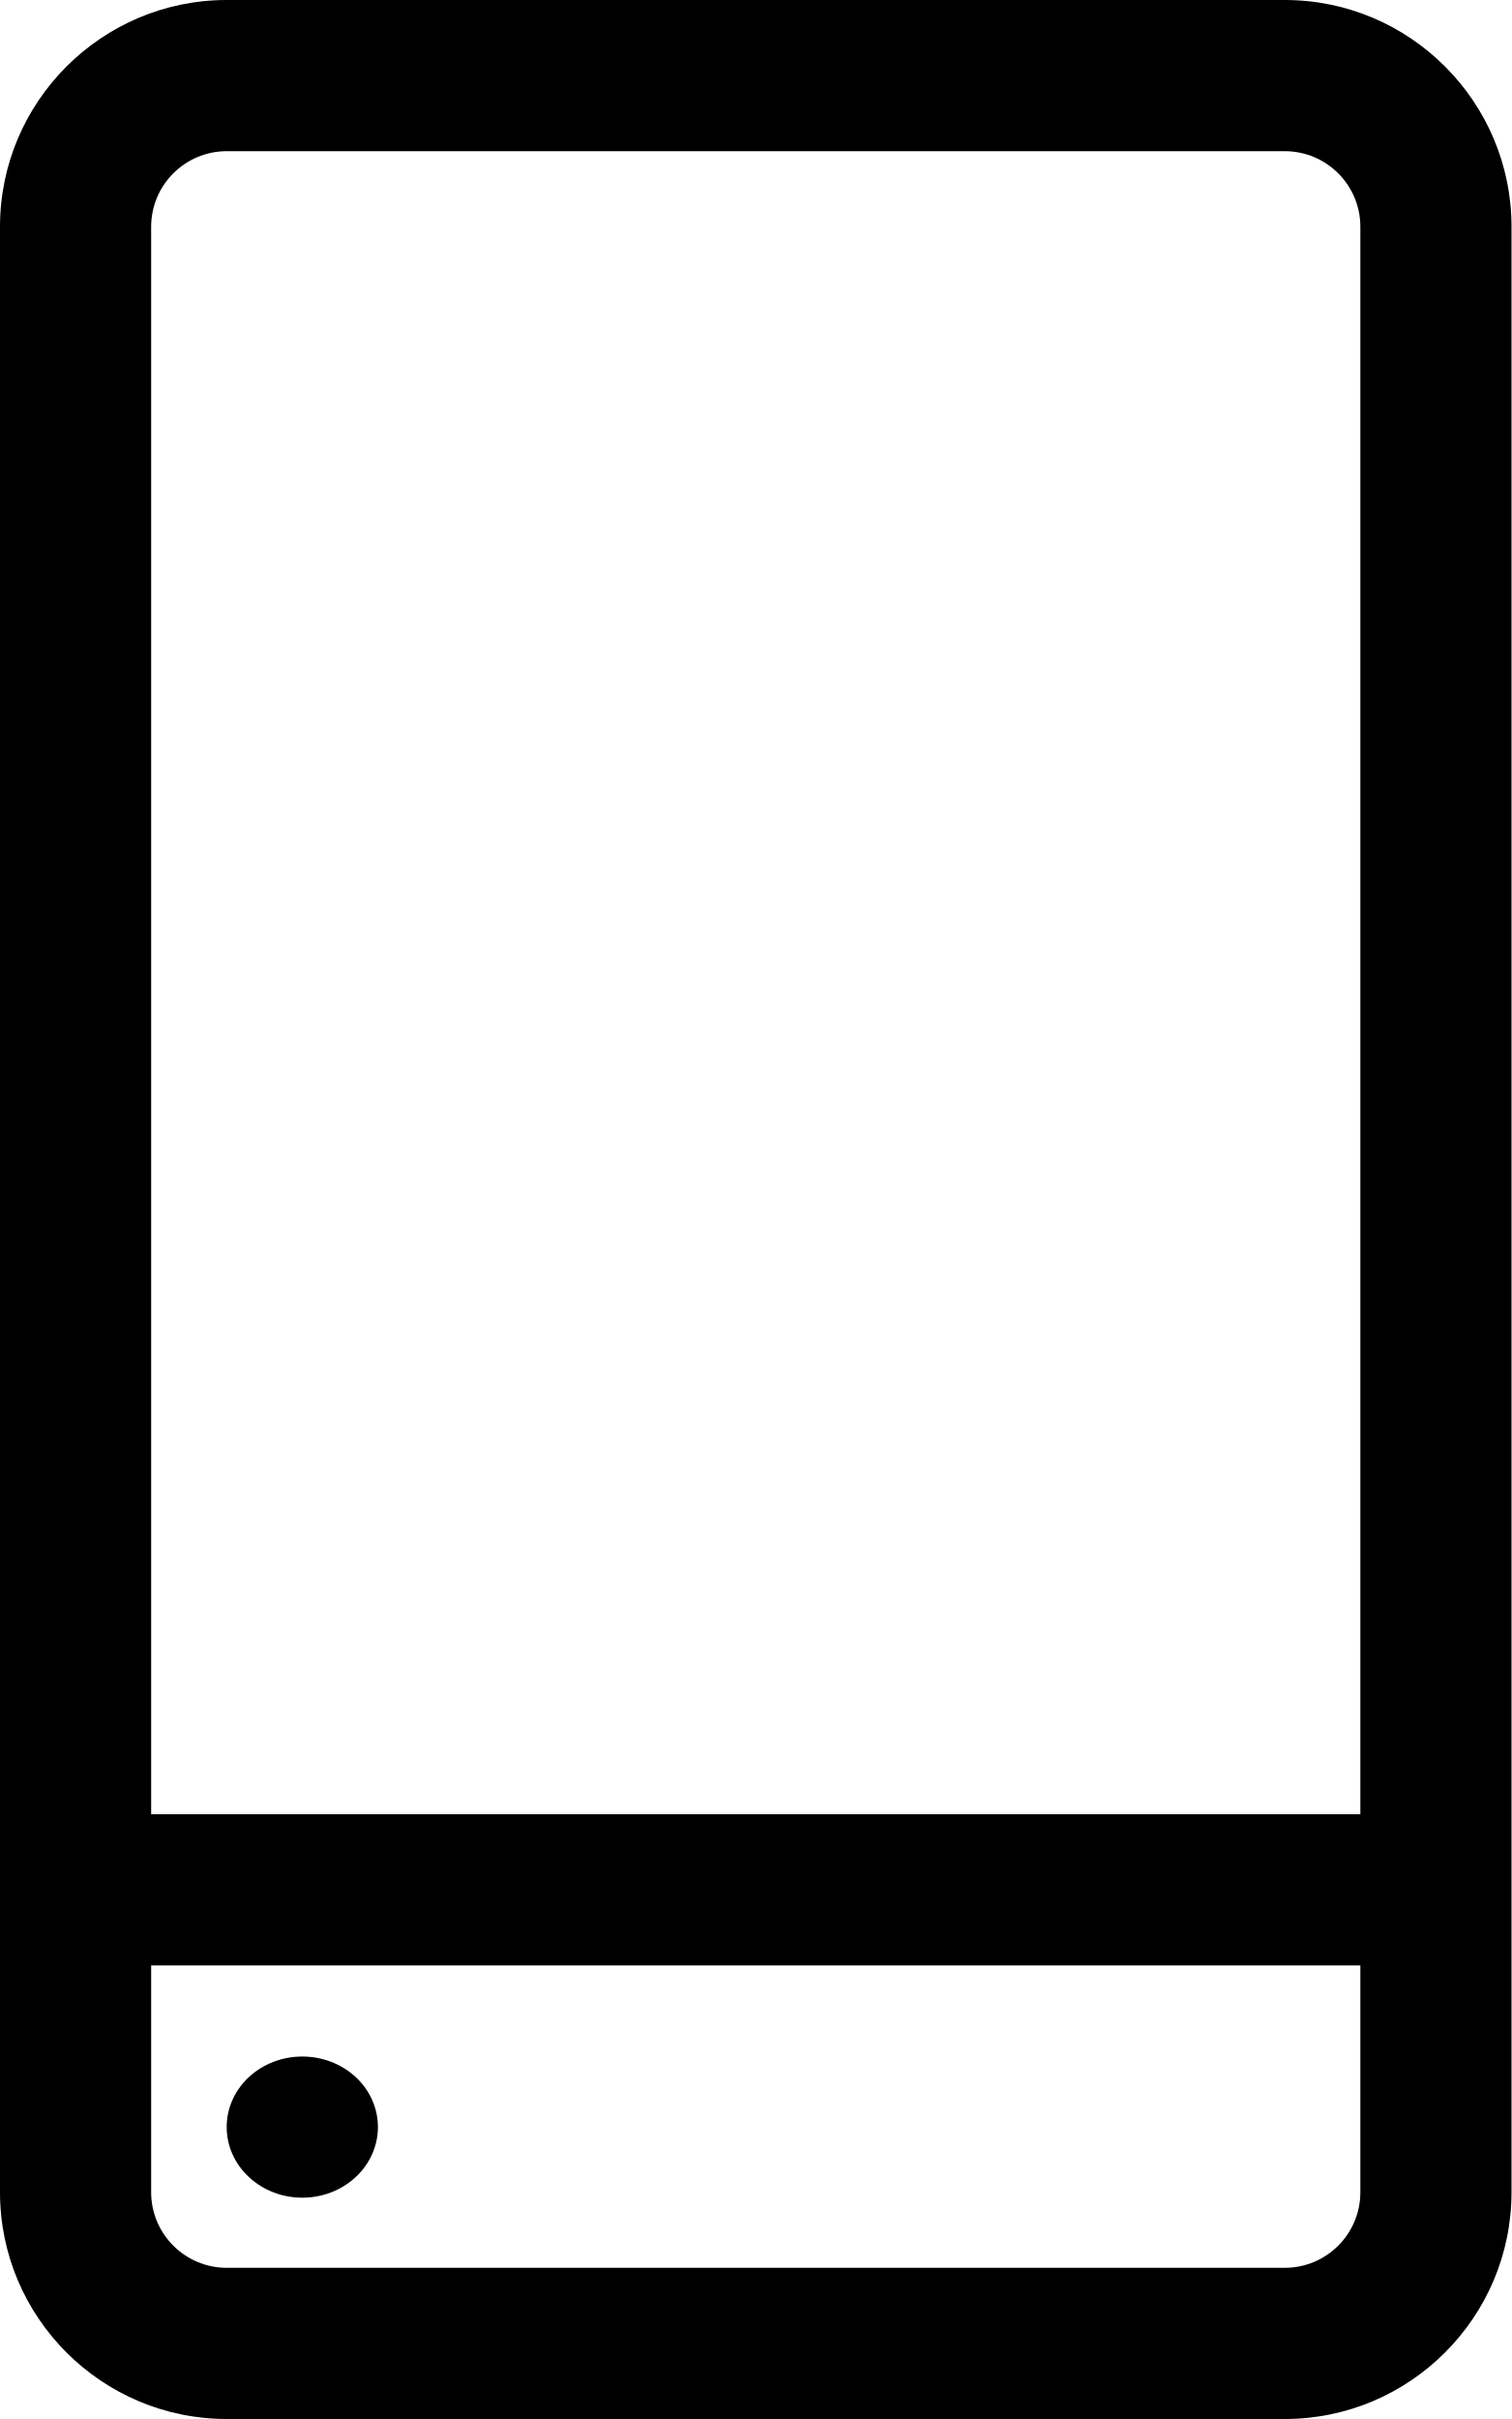
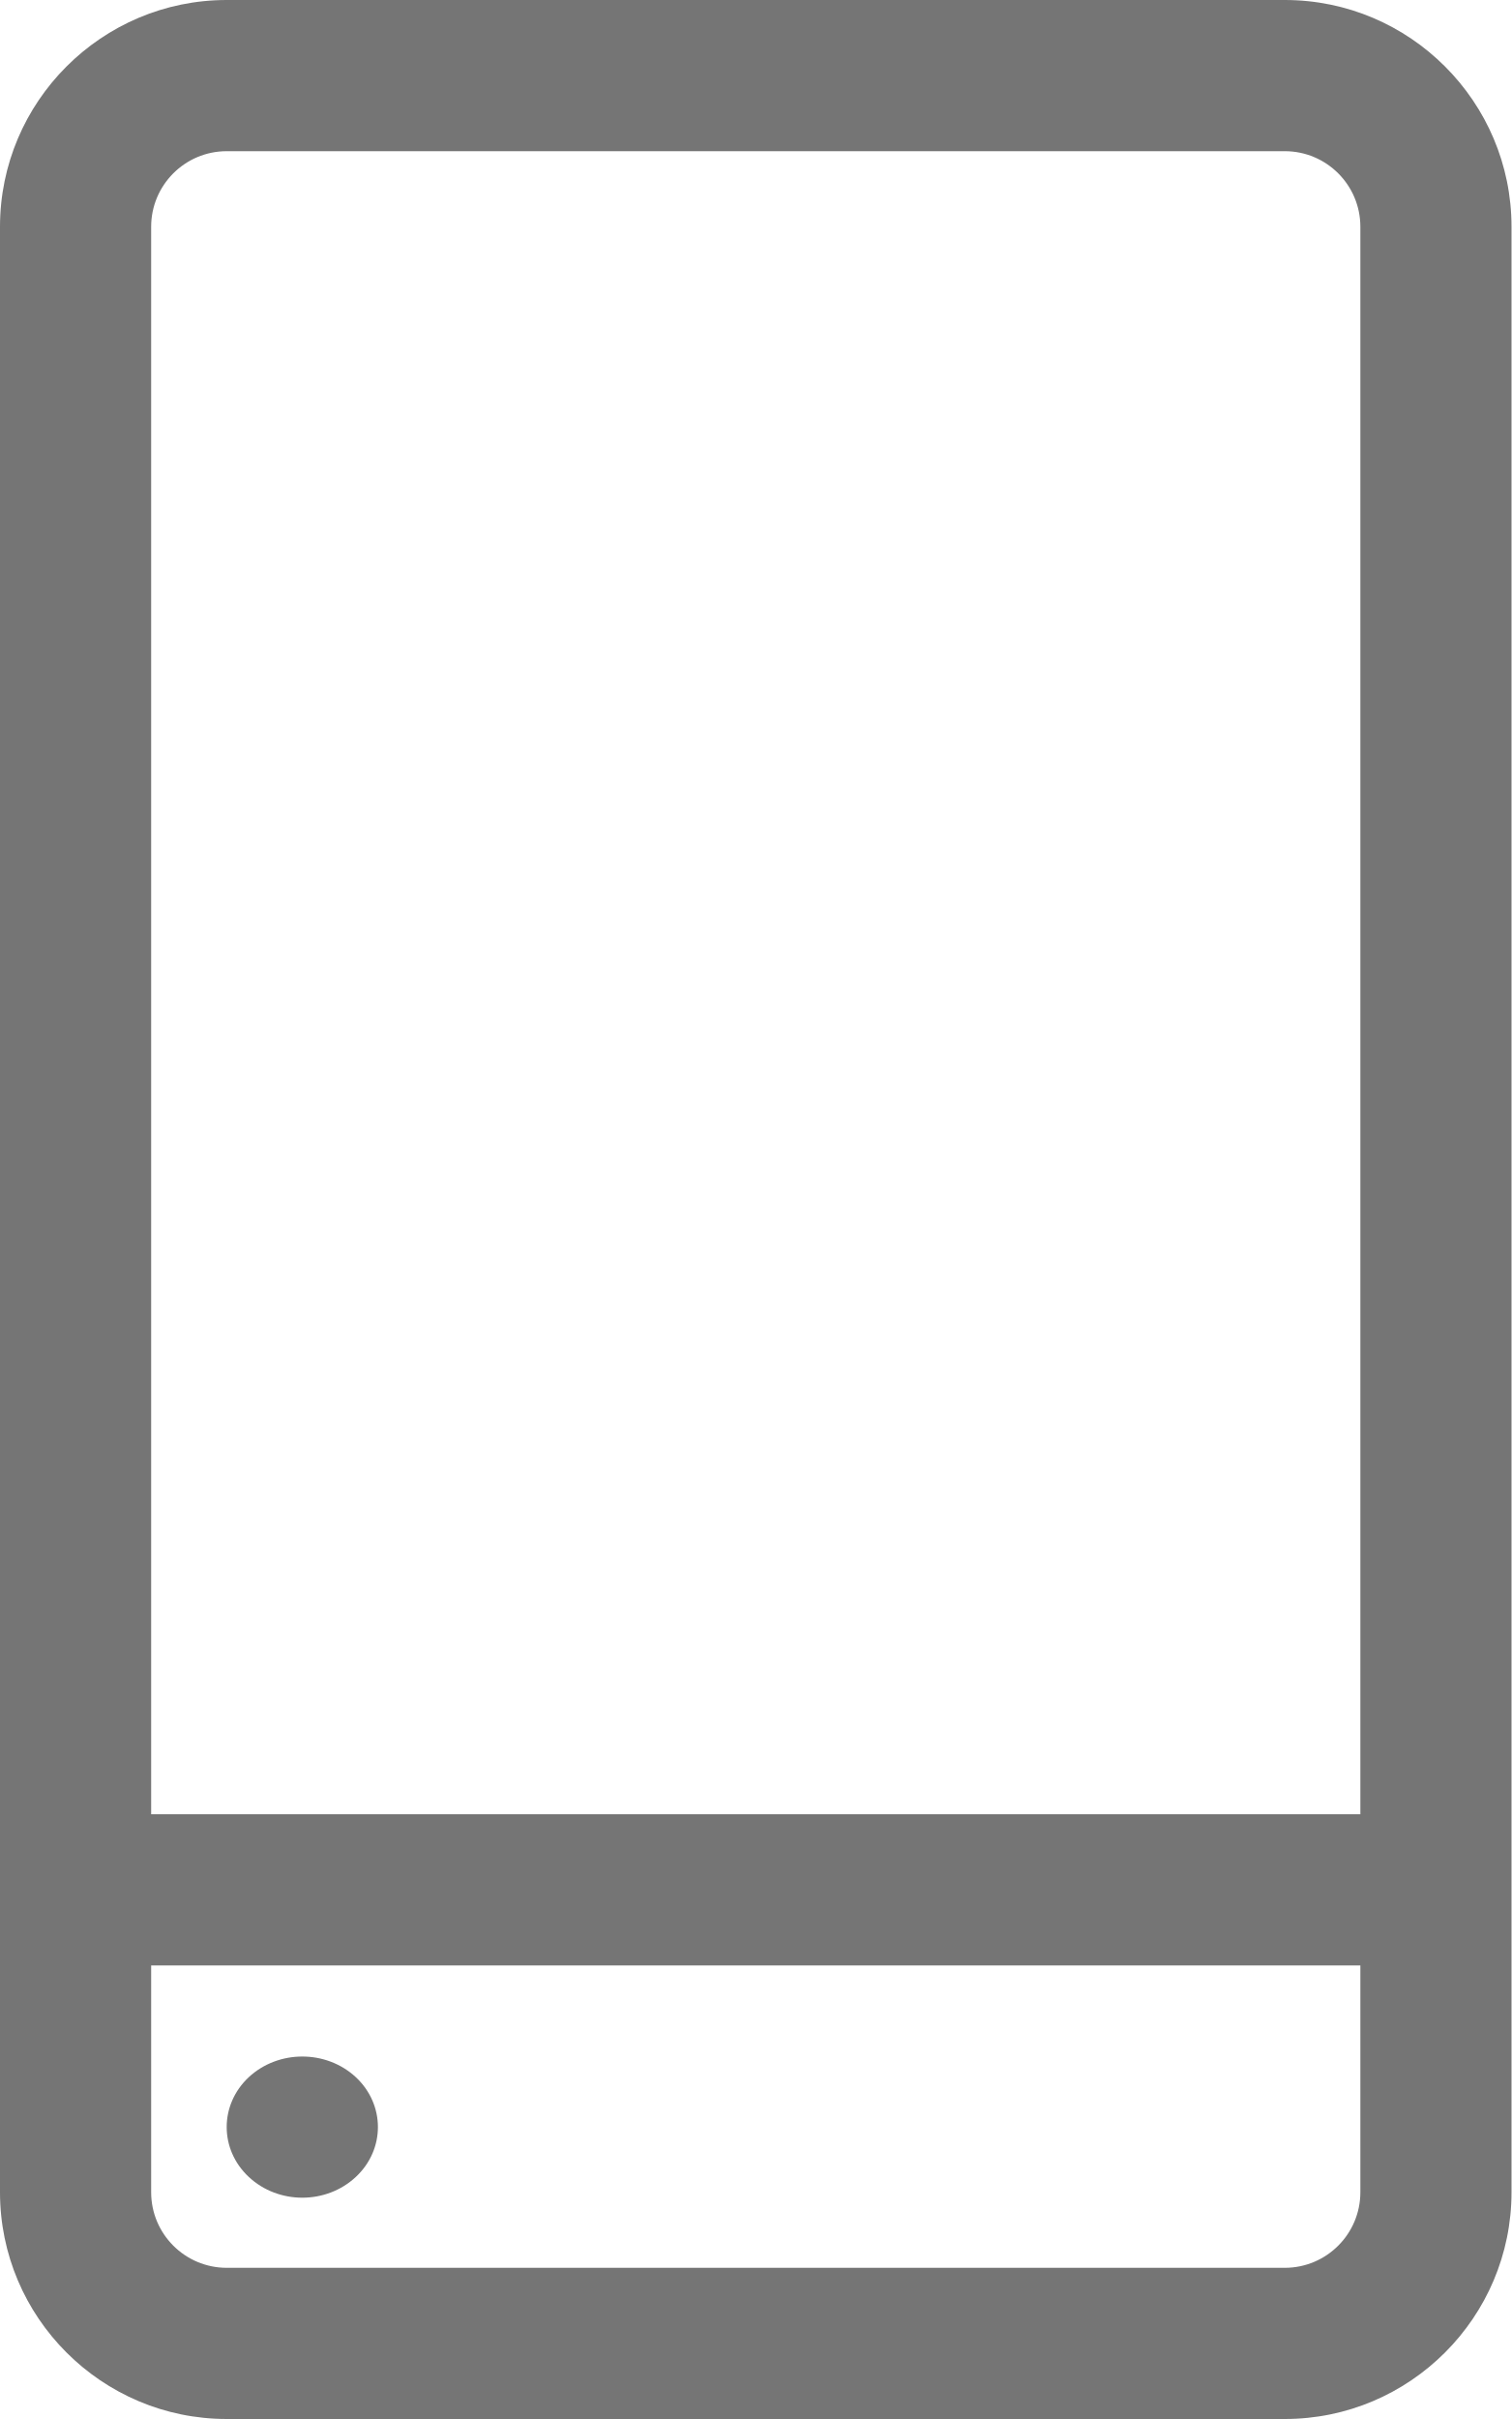
- <svg xmlns="http://www.w3.org/2000/svg" width="10" height="16" viewBox="0 0 10 16" fill="currentColor">
-   <path d="M8.5 0H1.5C0.673 0 0 0.673 0 1.5V14.5C0 15.327 0.673 16 1.5 16H8.5C9.327 16 10 15.327 10 14.5V1.5C10 0.673 9.327 0 8.5 0ZM1.5 1H8.5C8.776 1 9 1.224 9 1.5V12H1V1.5C1 1.224 1.224 1 1.5 1ZM8.5 15H1.5C1.224 15 1 14.776 1 14.5V13H9V14.5C9 14.776 8.776 15 8.5 15Z" />
-   <path d="M2.354 13.739C2.549 13.921 2.549 14.217 2.354 14.399C2.158 14.582 1.842 14.582 1.646 14.399C1.451 14.217 1.451 13.921 1.646 13.739C1.842 13.557 2.158 13.557 2.354 13.739Z" />
+ <svg xmlns="http://www.w3.org/2000/svg" width="10" height="16" viewBox="0 0 10 16" fill="none">
+   <path d="M8.5 0H1.5C0.673 0 0 0.673 0 1.5V14.5C0 15.327 0.673 16 1.5 16H8.5C9.327 16 10 15.327 10 14.5V1.5C10 0.673 9.327 0 8.5 0ZM1.5 1H8.5C8.776 1 9 1.224 9 1.5V12H1V1.5C1 1.224 1.224 1 1.5 1ZM8.5 15H1.5C1.224 15 1 14.776 1 14.5V13H9V14.5C9 14.776 8.776 15 8.5 15Z" fill="#757575" />
+   <path d="M2.354 13.739C2.549 13.921 2.549 14.217 2.354 14.399C2.158 14.582 1.842 14.582 1.646 14.399C1.451 14.217 1.451 13.921 1.646 13.739C1.842 13.557 2.158 13.557 2.354 13.739Z" fill="#757575" />
</svg>
